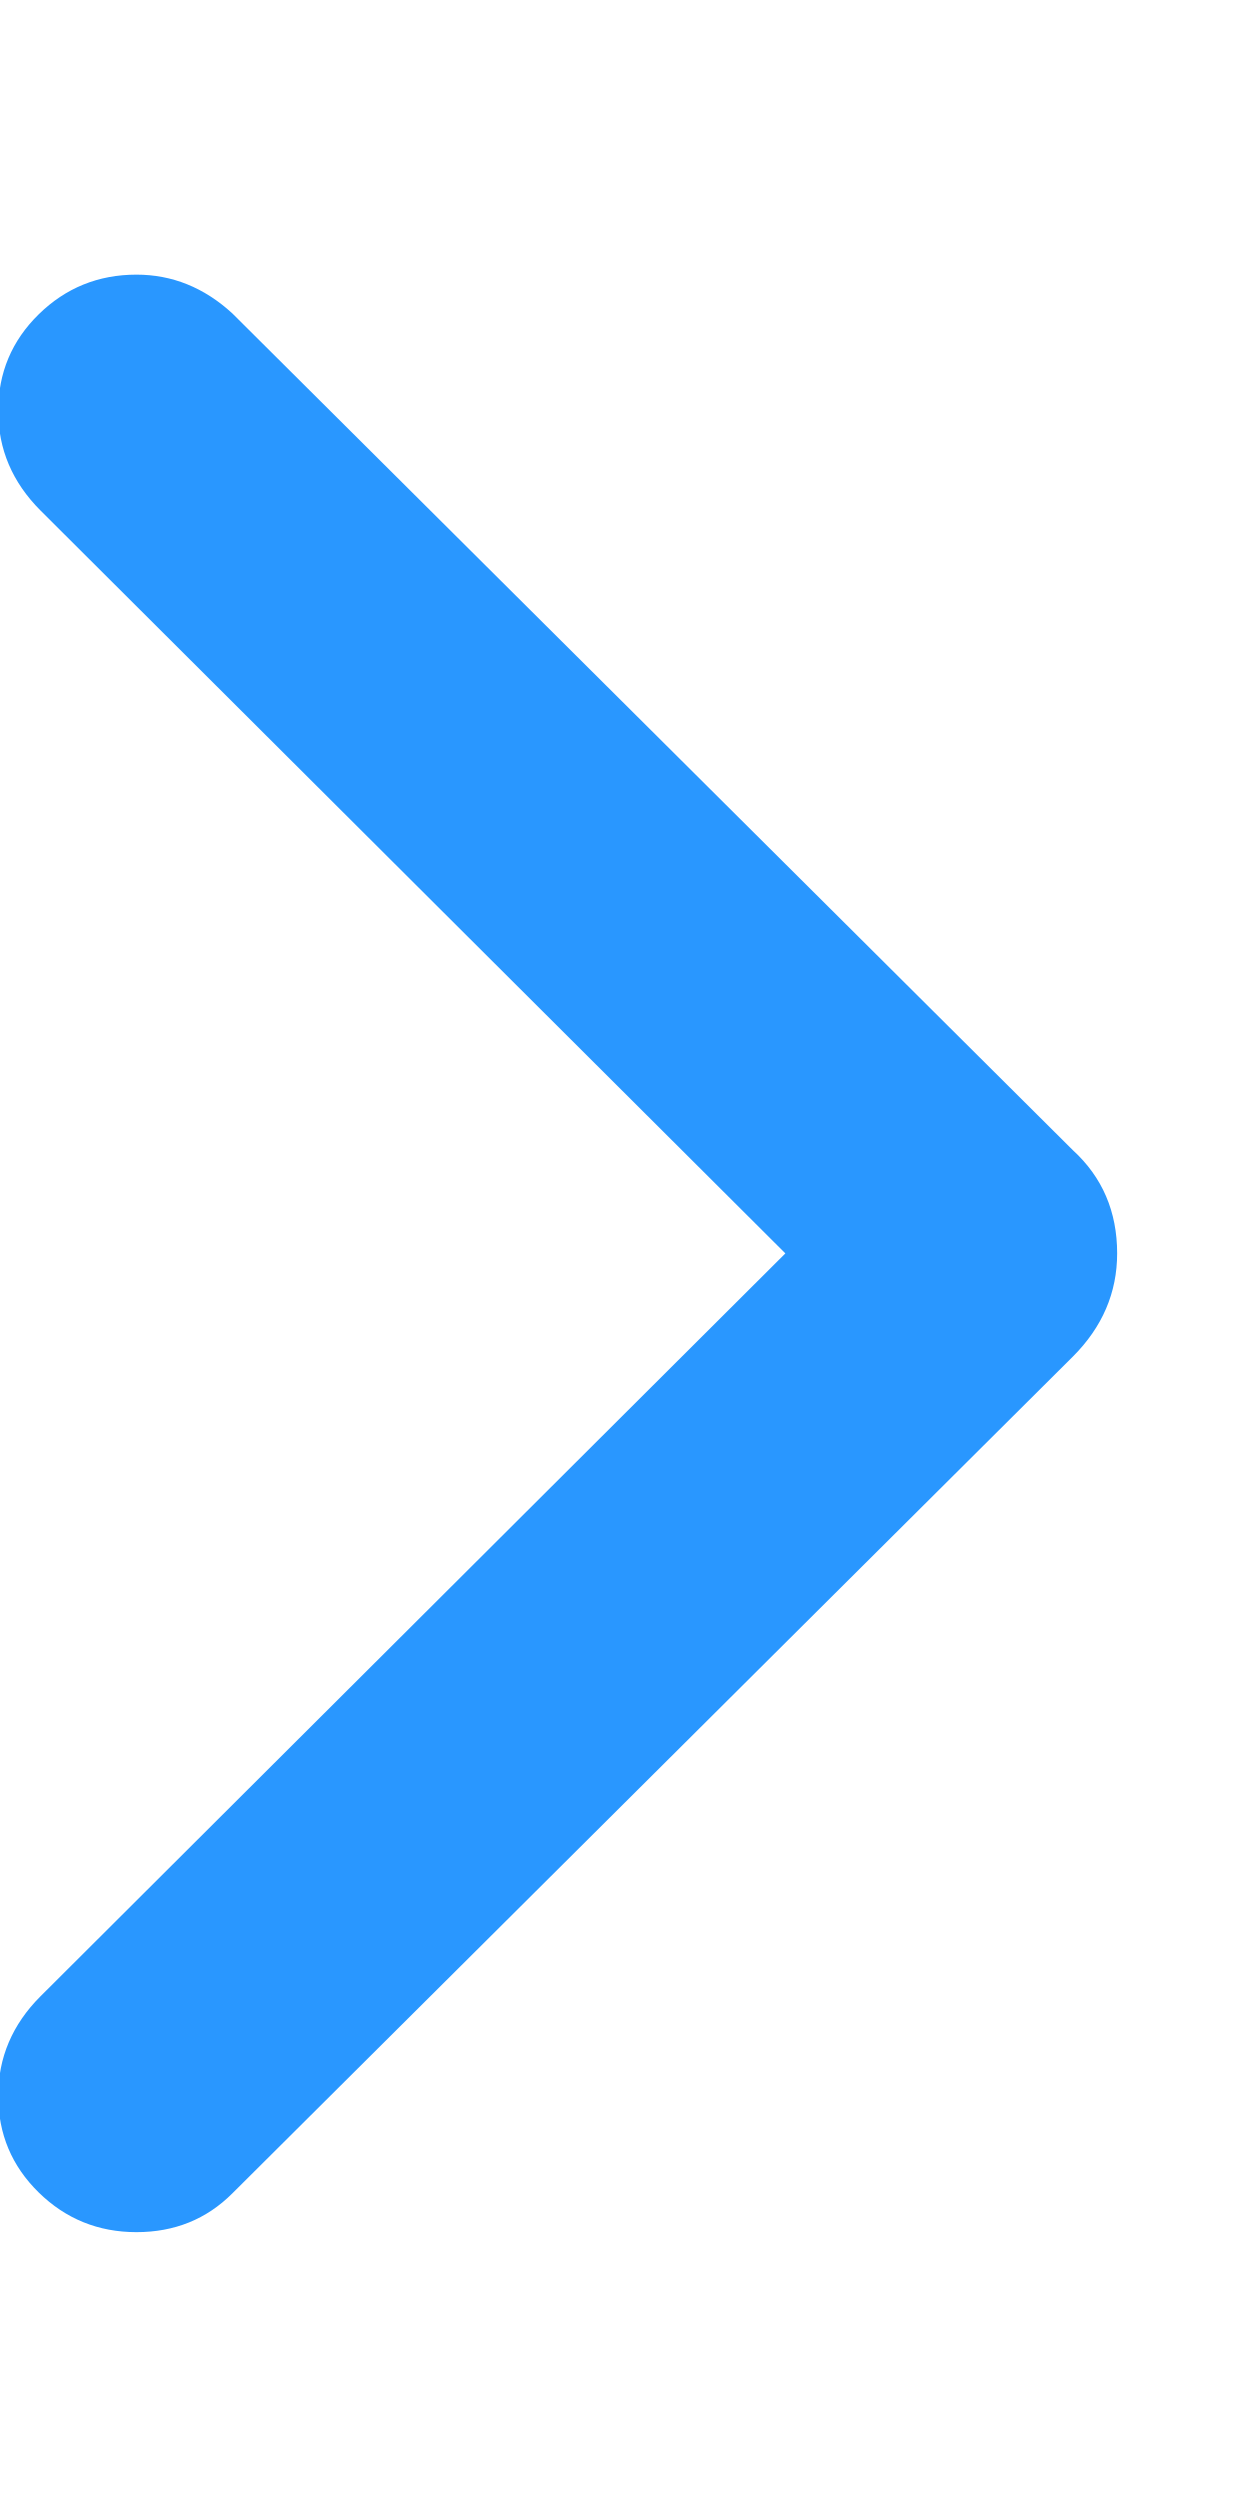
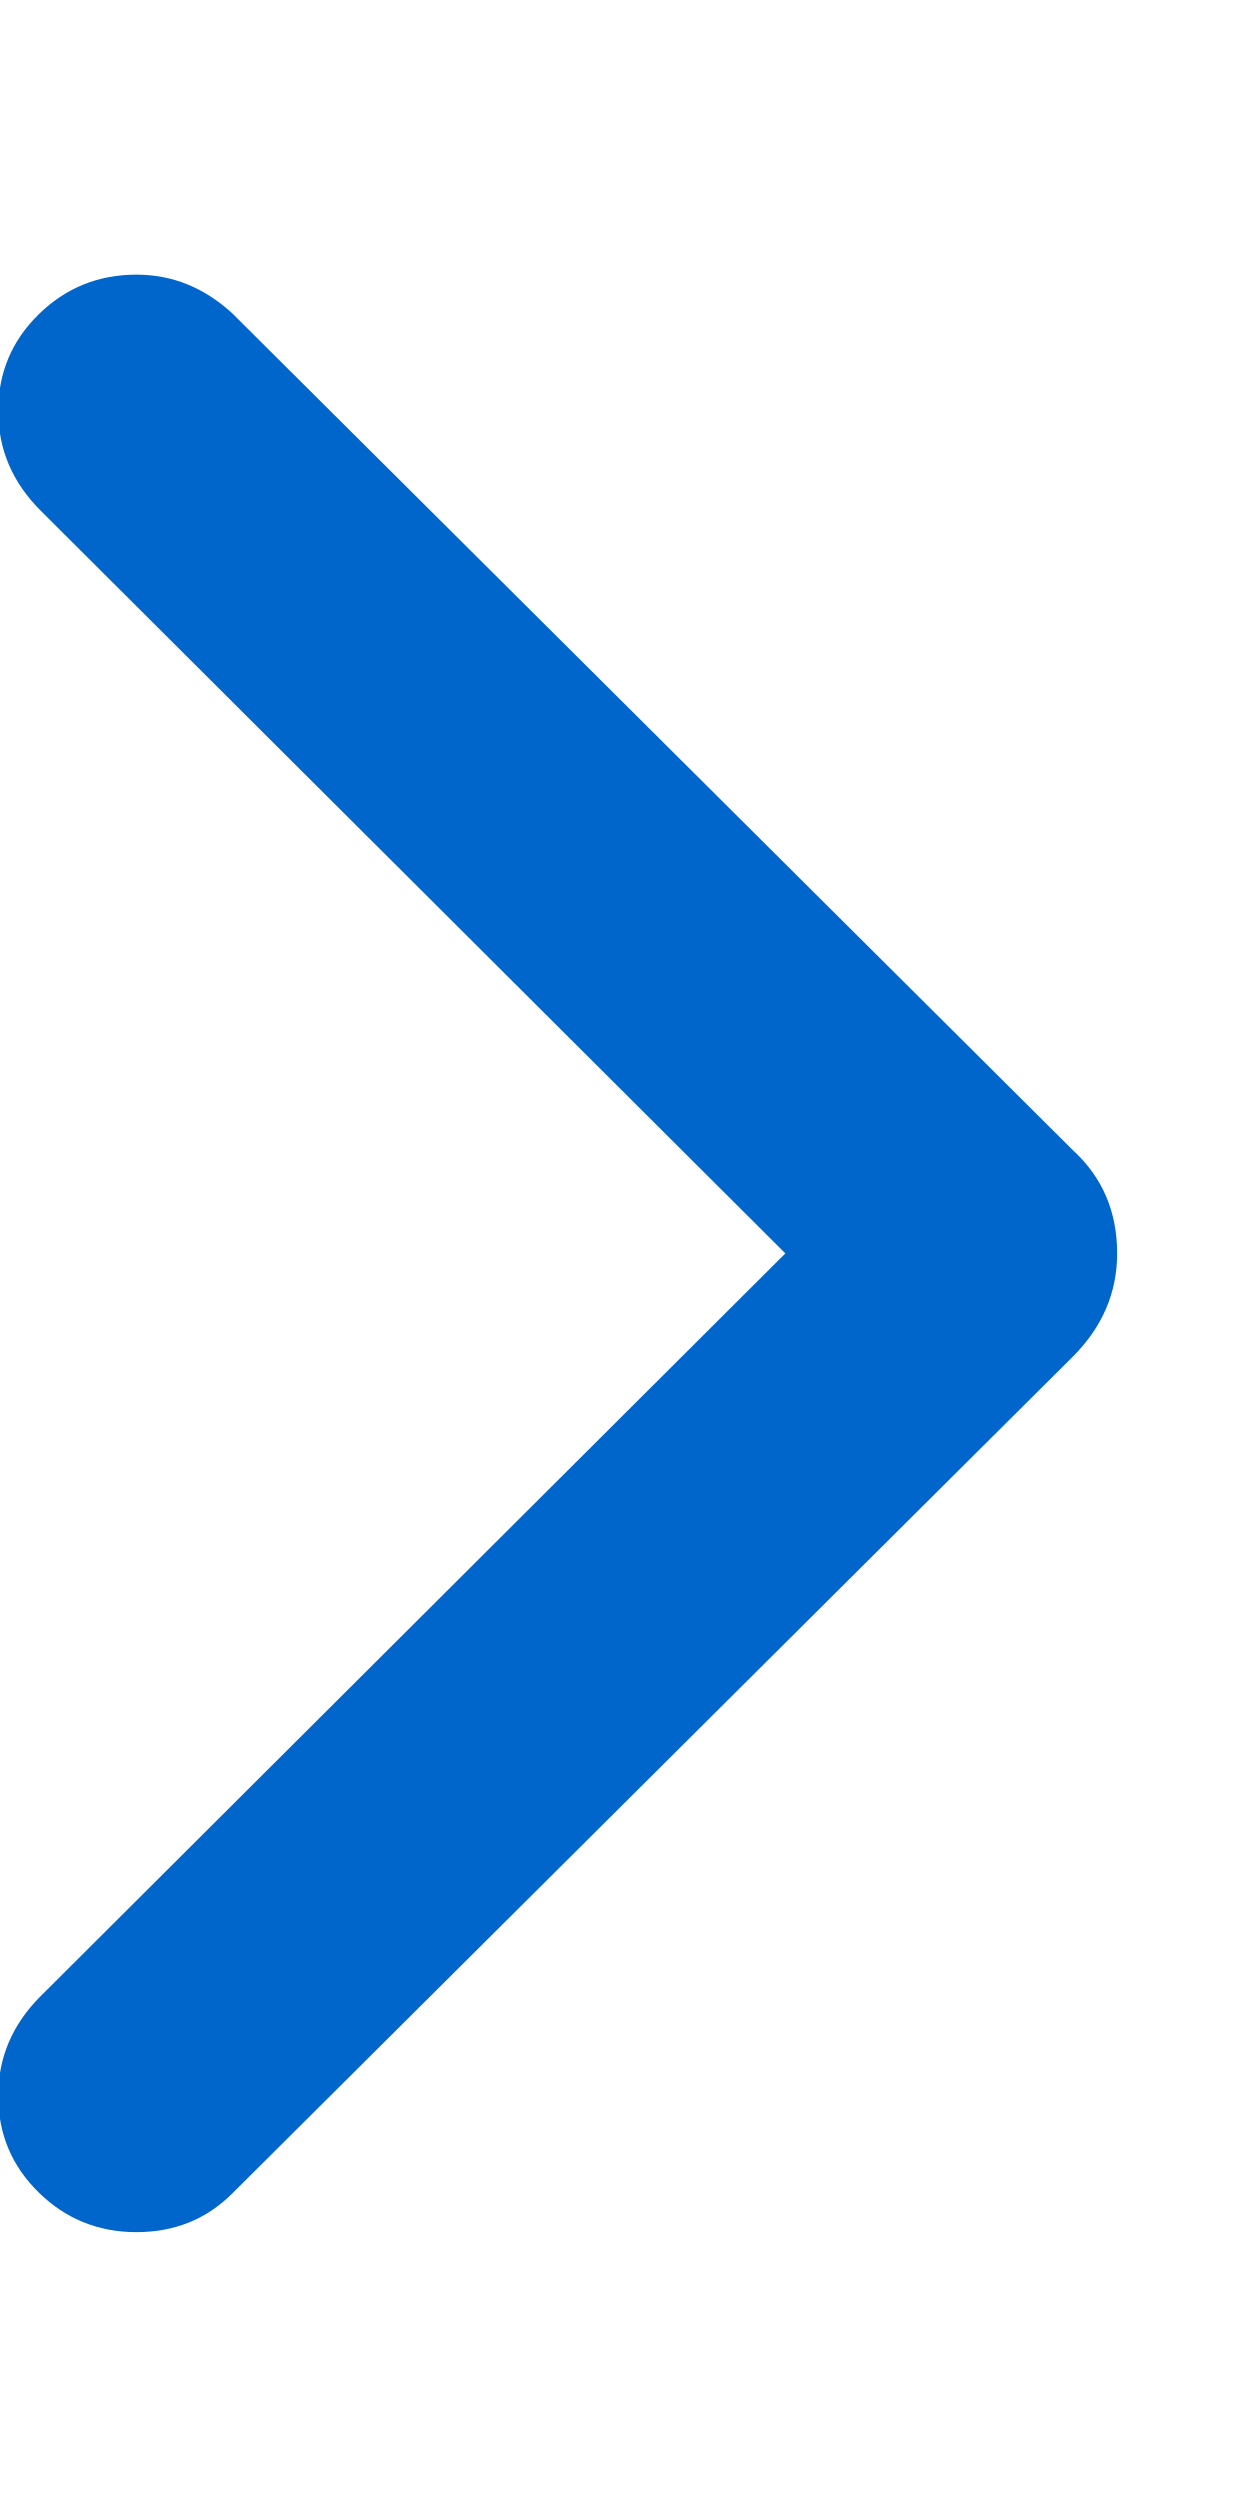
<svg xmlns="http://www.w3.org/2000/svg" width="7" height="14" viewBox="0 0 7 11" fill="none">
-   <path d="M0.764 11C0.551 11 0.368 10.926 0.217 10.778C0.066 10.63 -0.01 10.45 -0.01 10.236C-0.01 10.023 0.069 9.837 0.227 9.679L4.398 5.519L0.227 1.359C0.069 1.201 -0.01 1.015 -0.01 0.802C-0.01 0.588 0.066 0.408 0.217 0.26C0.368 0.112 0.551 0.038 0.764 0.038C0.964 0.038 1.143 0.11 1.301 0.255L6.008 4.941C6.173 5.092 6.256 5.285 6.256 5.519C6.256 5.739 6.173 5.932 6.008 6.097L1.301 10.783C1.156 10.928 0.977 11 0.764 11Z" fill="#2997FF" />
+   <path d="M0.764 11C0.551 11 0.368 10.926 0.217 10.778C0.066 10.63 -0.01 10.45 -0.01 10.236C-0.01 10.023 0.069 9.837 0.227 9.679L4.398 5.519L0.227 1.359C0.069 1.201 -0.01 1.015 -0.01 0.802C-0.01 0.588 0.066 0.408 0.217 0.26C0.368 0.112 0.551 0.038 0.764 0.038C0.964 0.038 1.143 0.11 1.301 0.255L6.008 4.941C6.173 5.092 6.256 5.285 6.256 5.519C6.256 5.739 6.173 5.932 6.008 6.097L1.301 10.783C1.156 10.928 0.977 11 0.764 11Z" fill="#0066CC" />
</svg>
